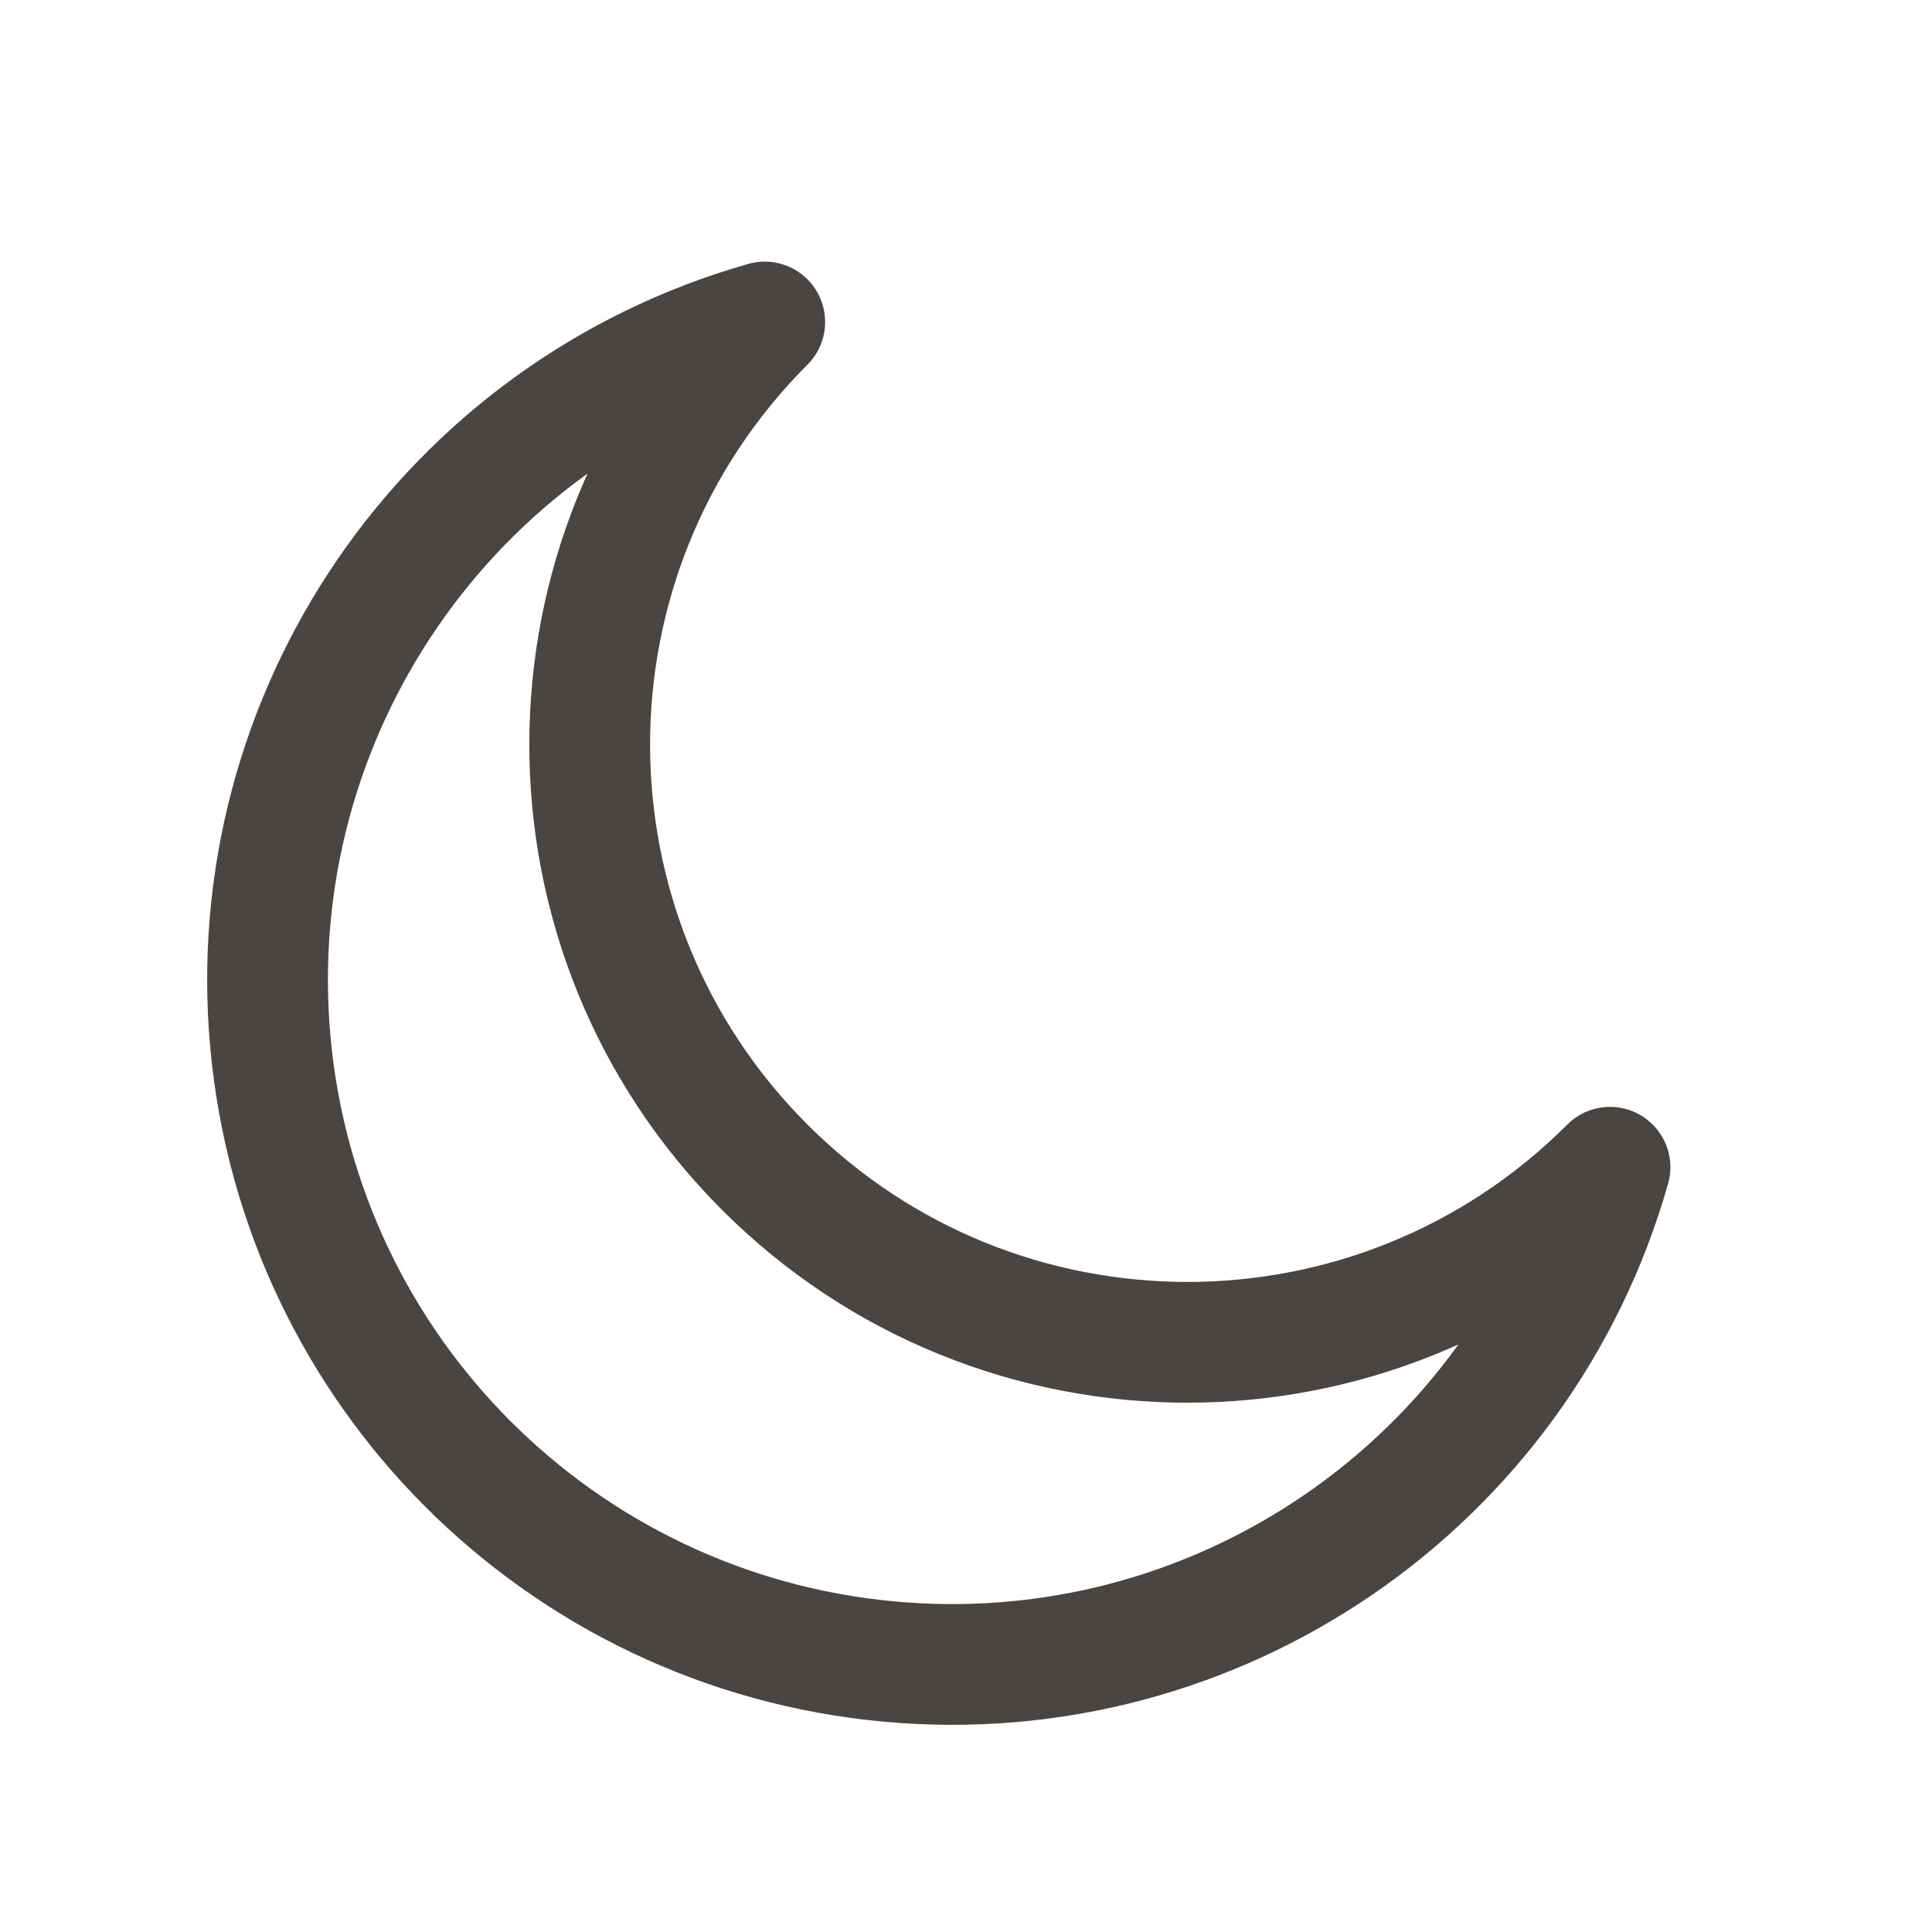
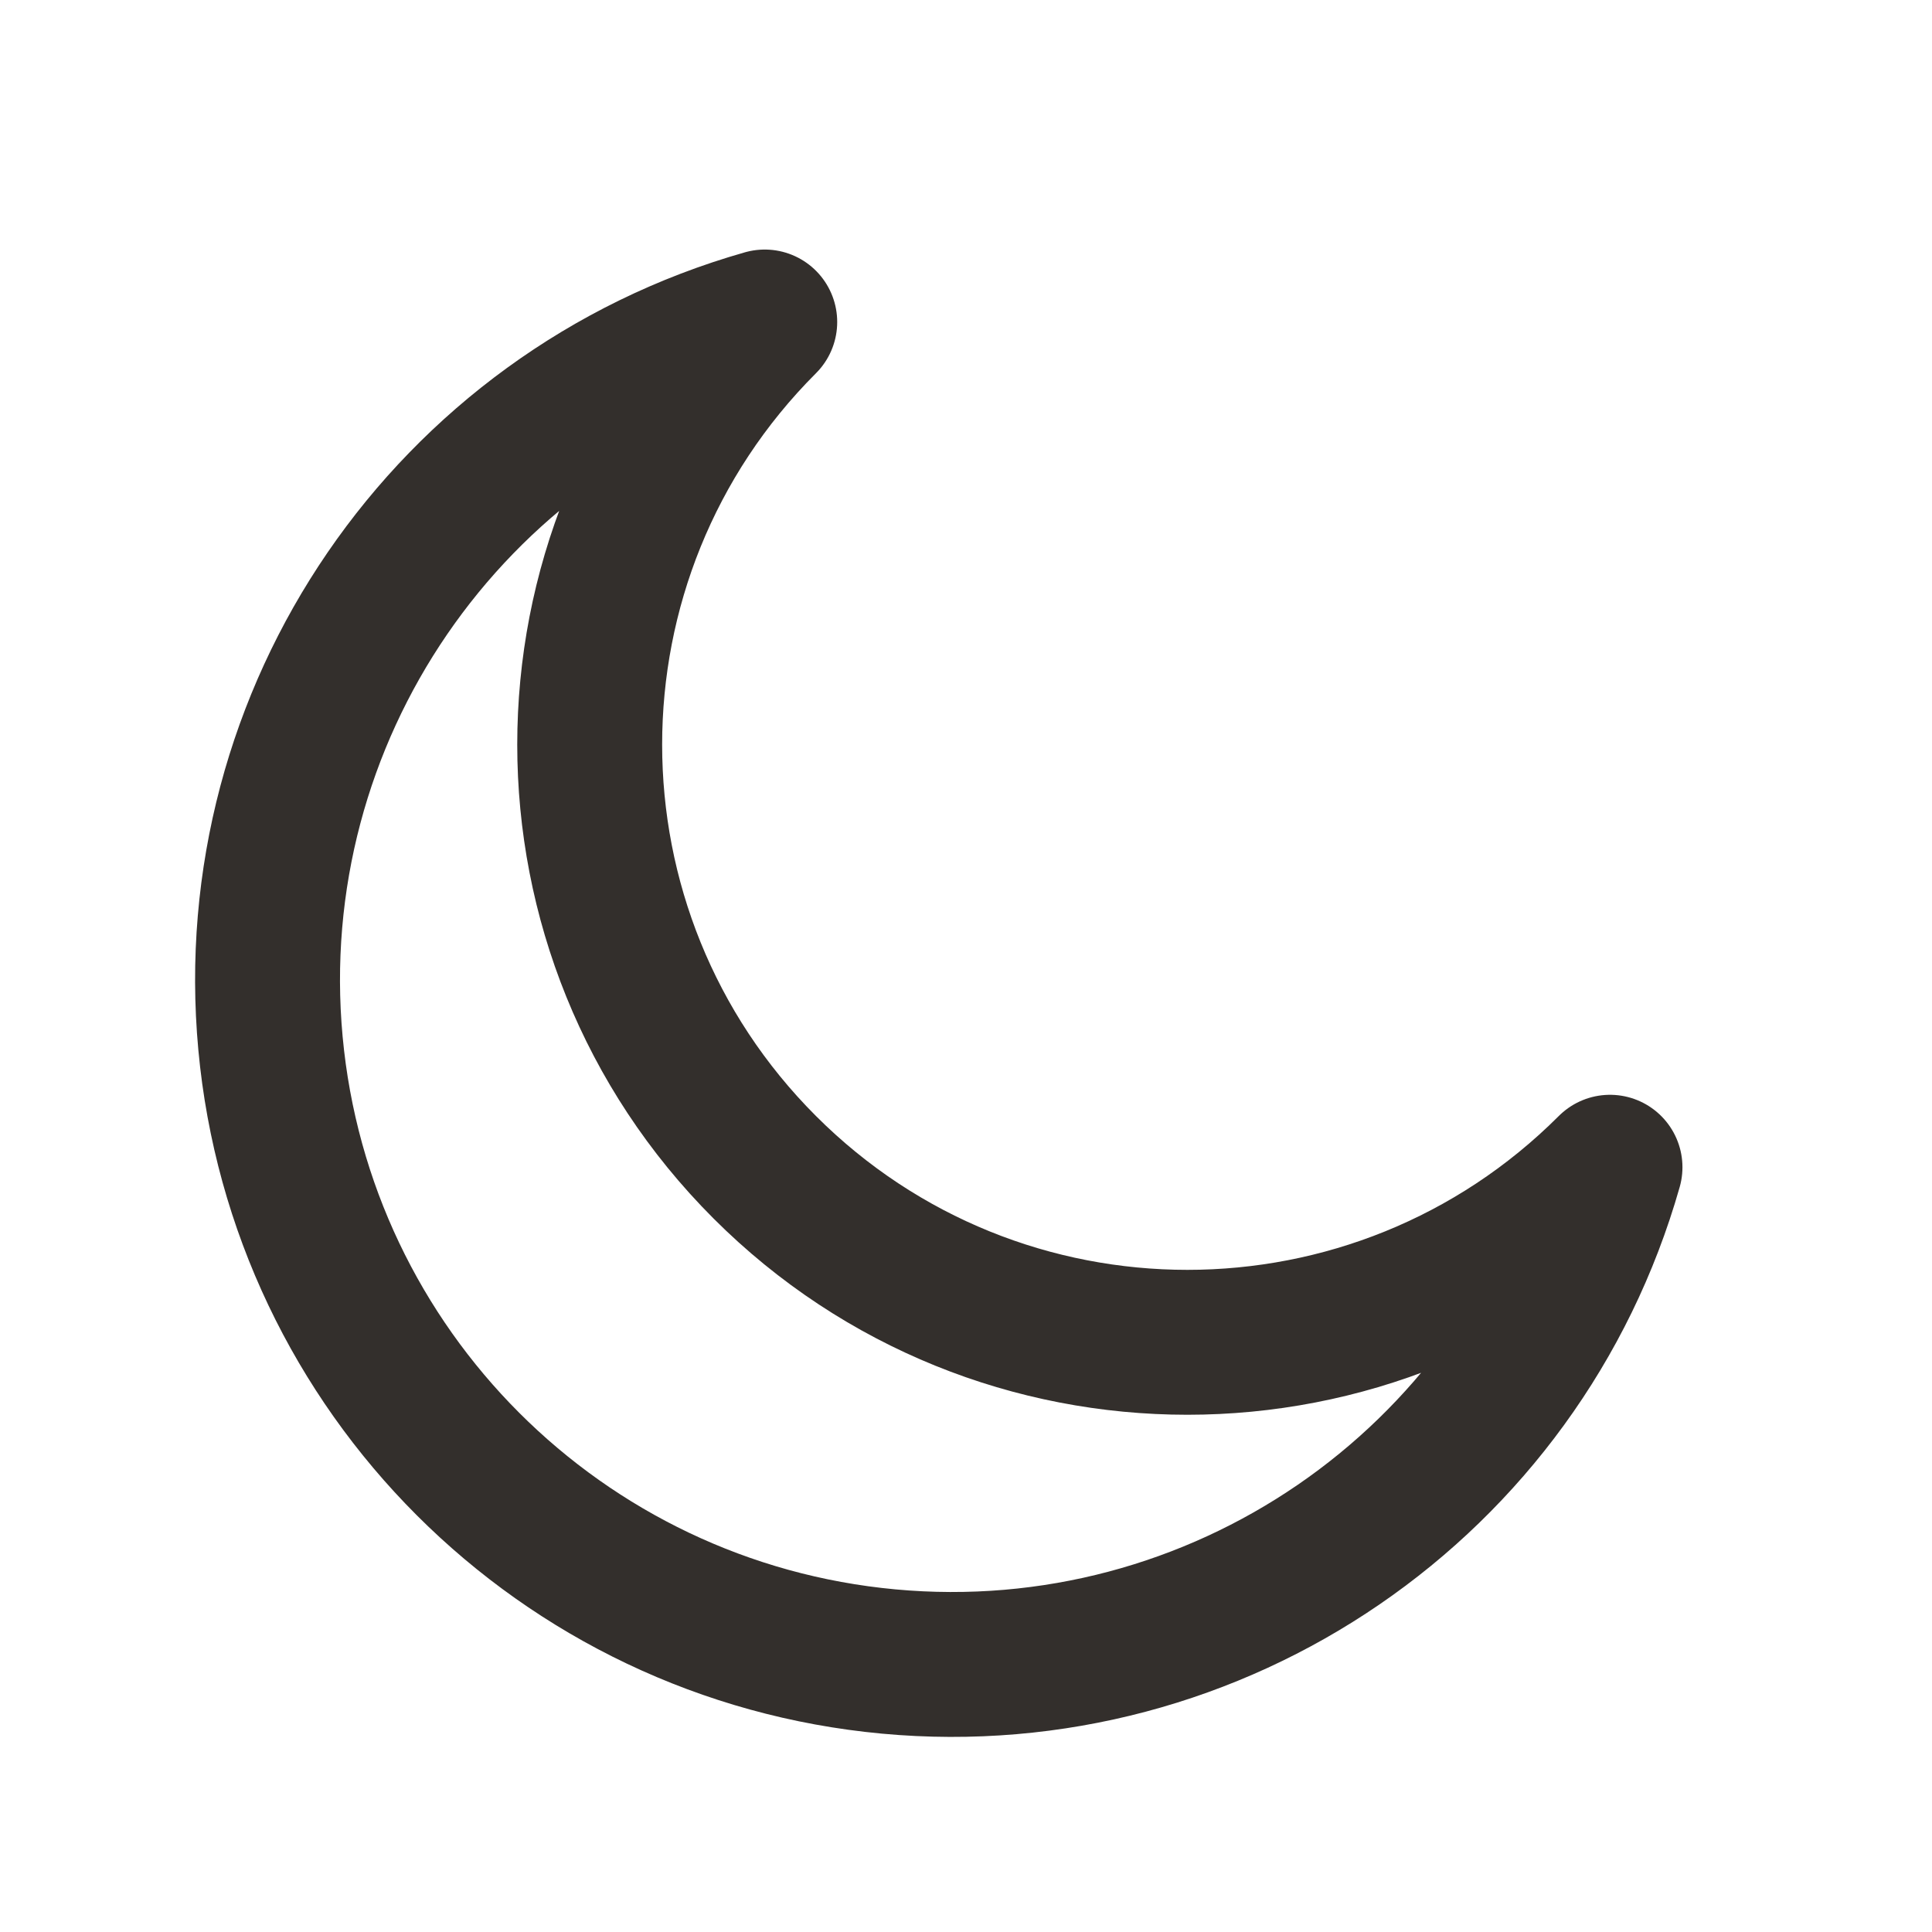
- <svg xmlns="http://www.w3.org/2000/svg" viewBox="0 0 24 24" fill="none" stroke="#4A4542" stroke-width="1.5" stroke-linecap="round" stroke-linejoin="round">
+ <svg xmlns="http://www.w3.org/2000/svg" viewBox="0 0 24 24" fill="none" stroke="#332F2C" stroke-width="1.8" stroke-linecap="round" stroke-linejoin="round">
  <path d="M20 14.5A8.5 8.5 0 1 1 9.5 4a7 7 0 0 0 10.5 10.5Z" />
</svg>
